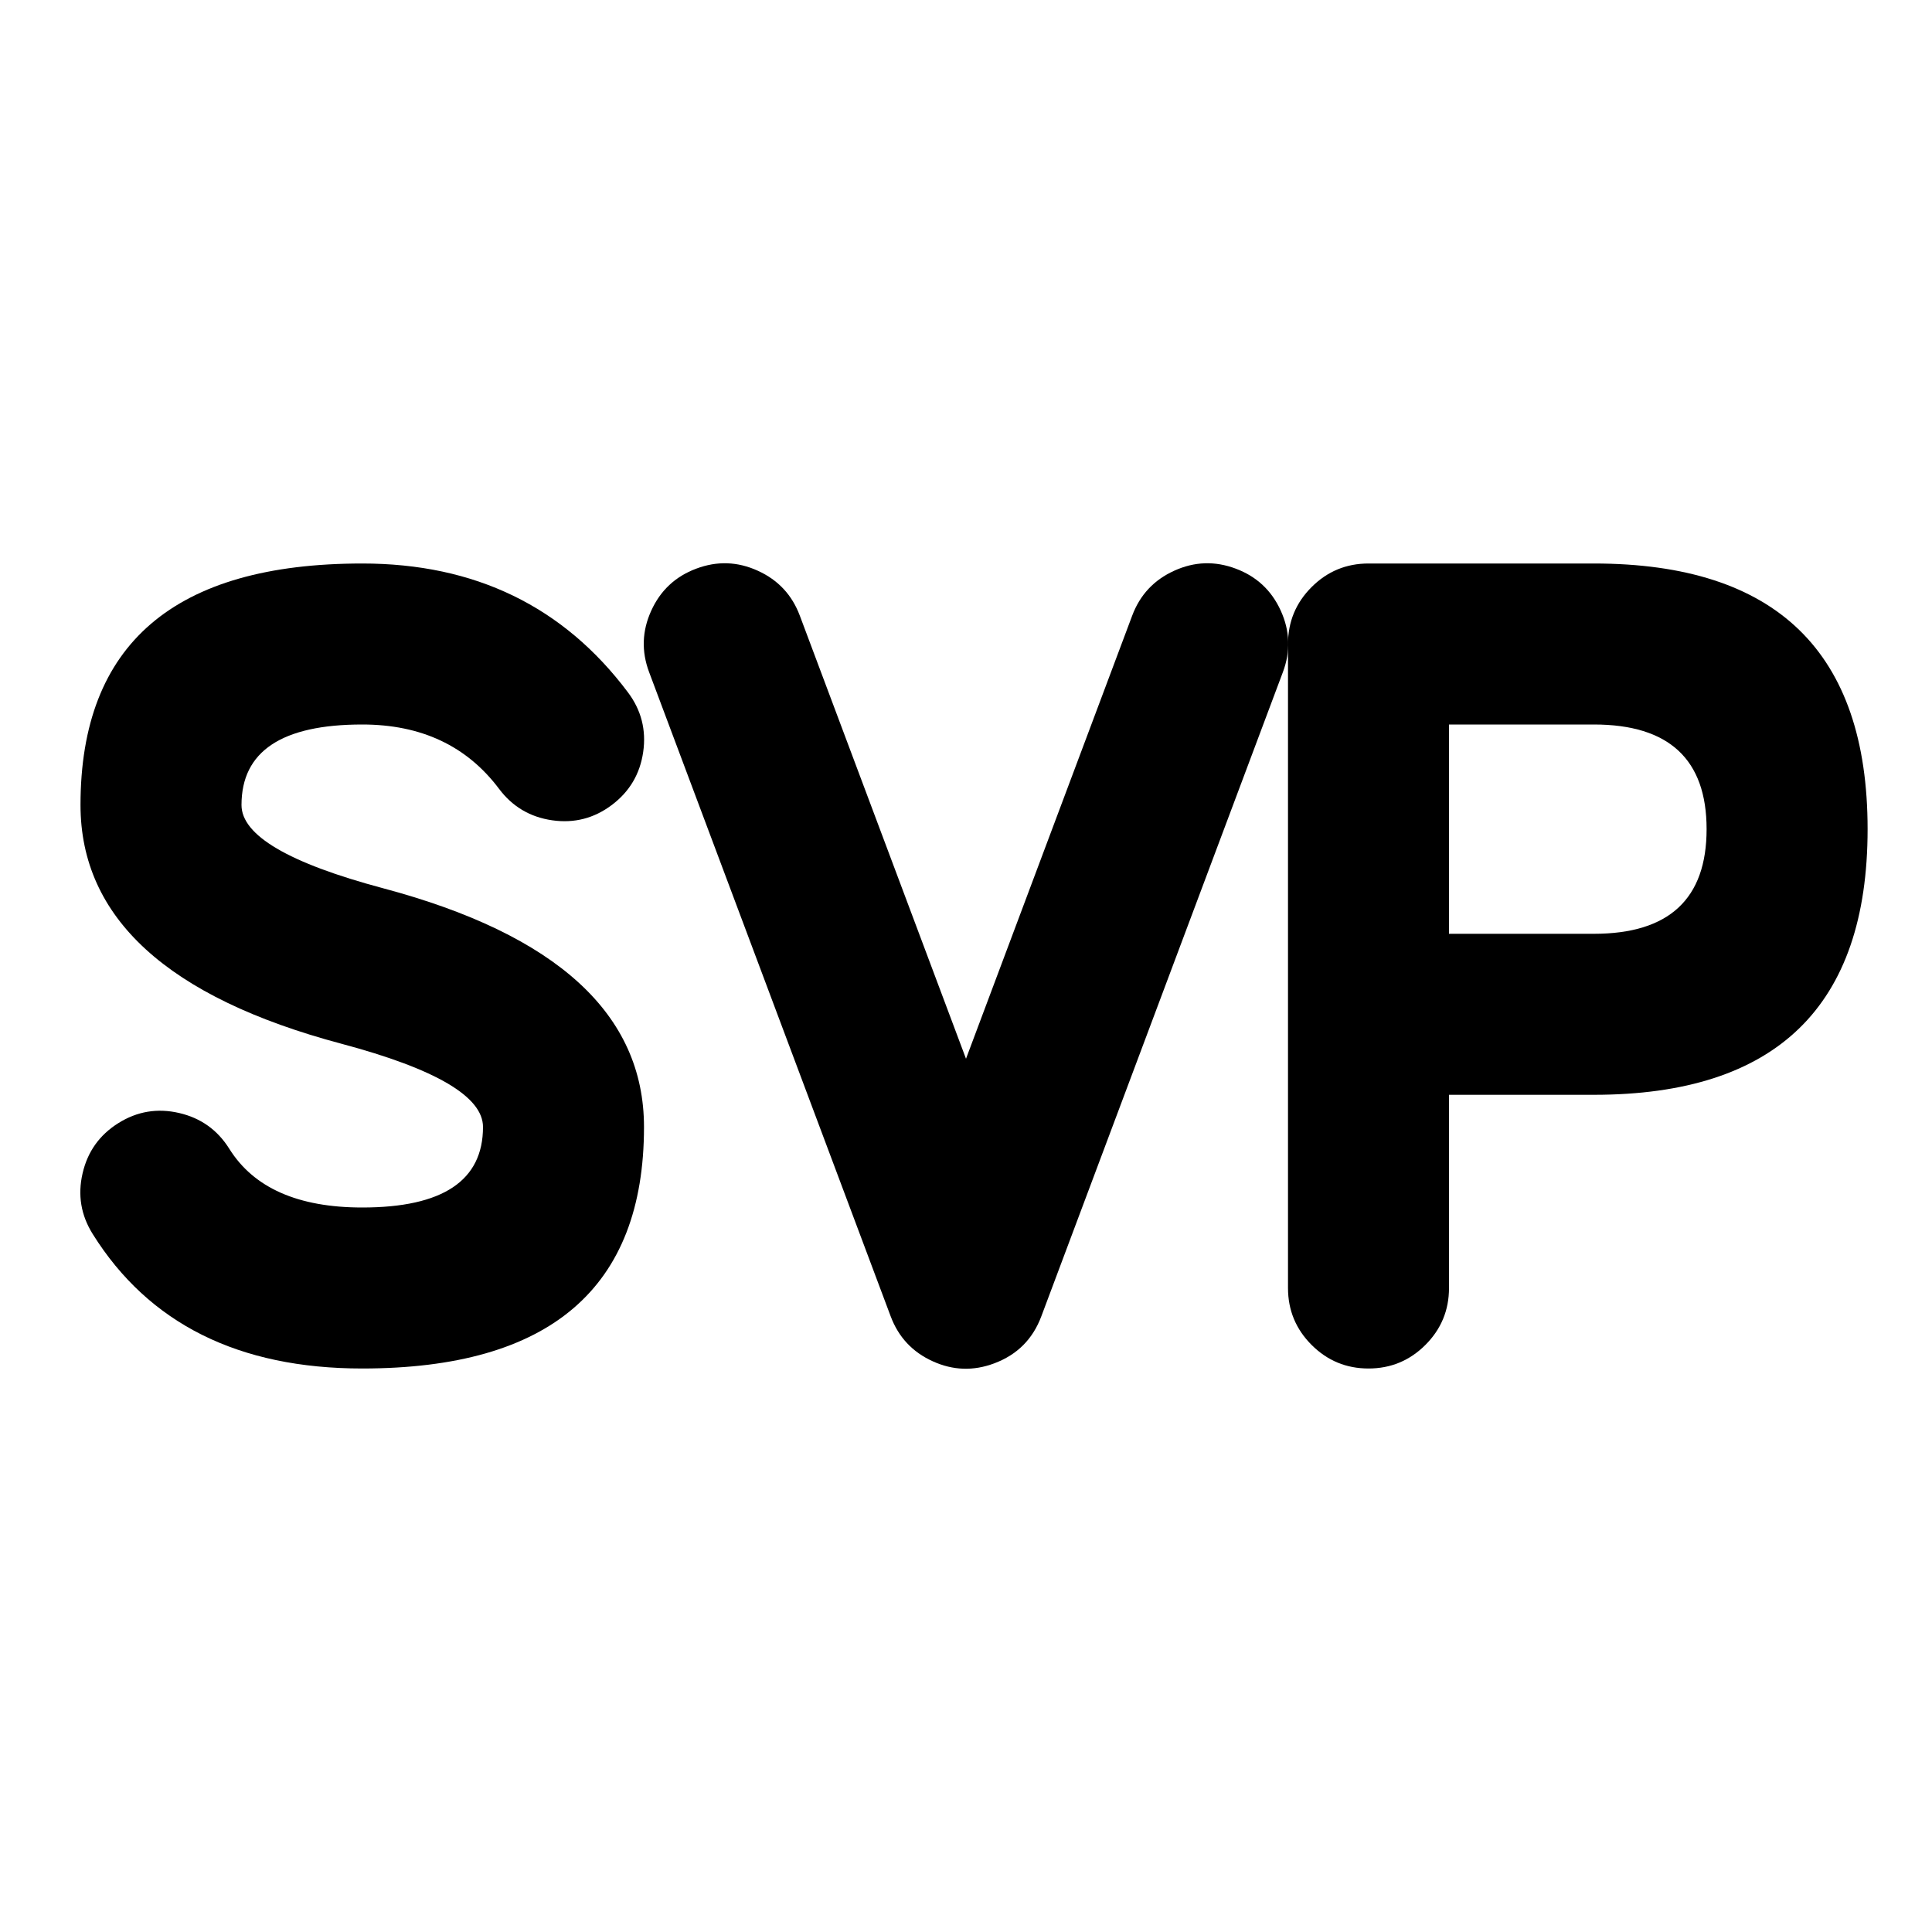
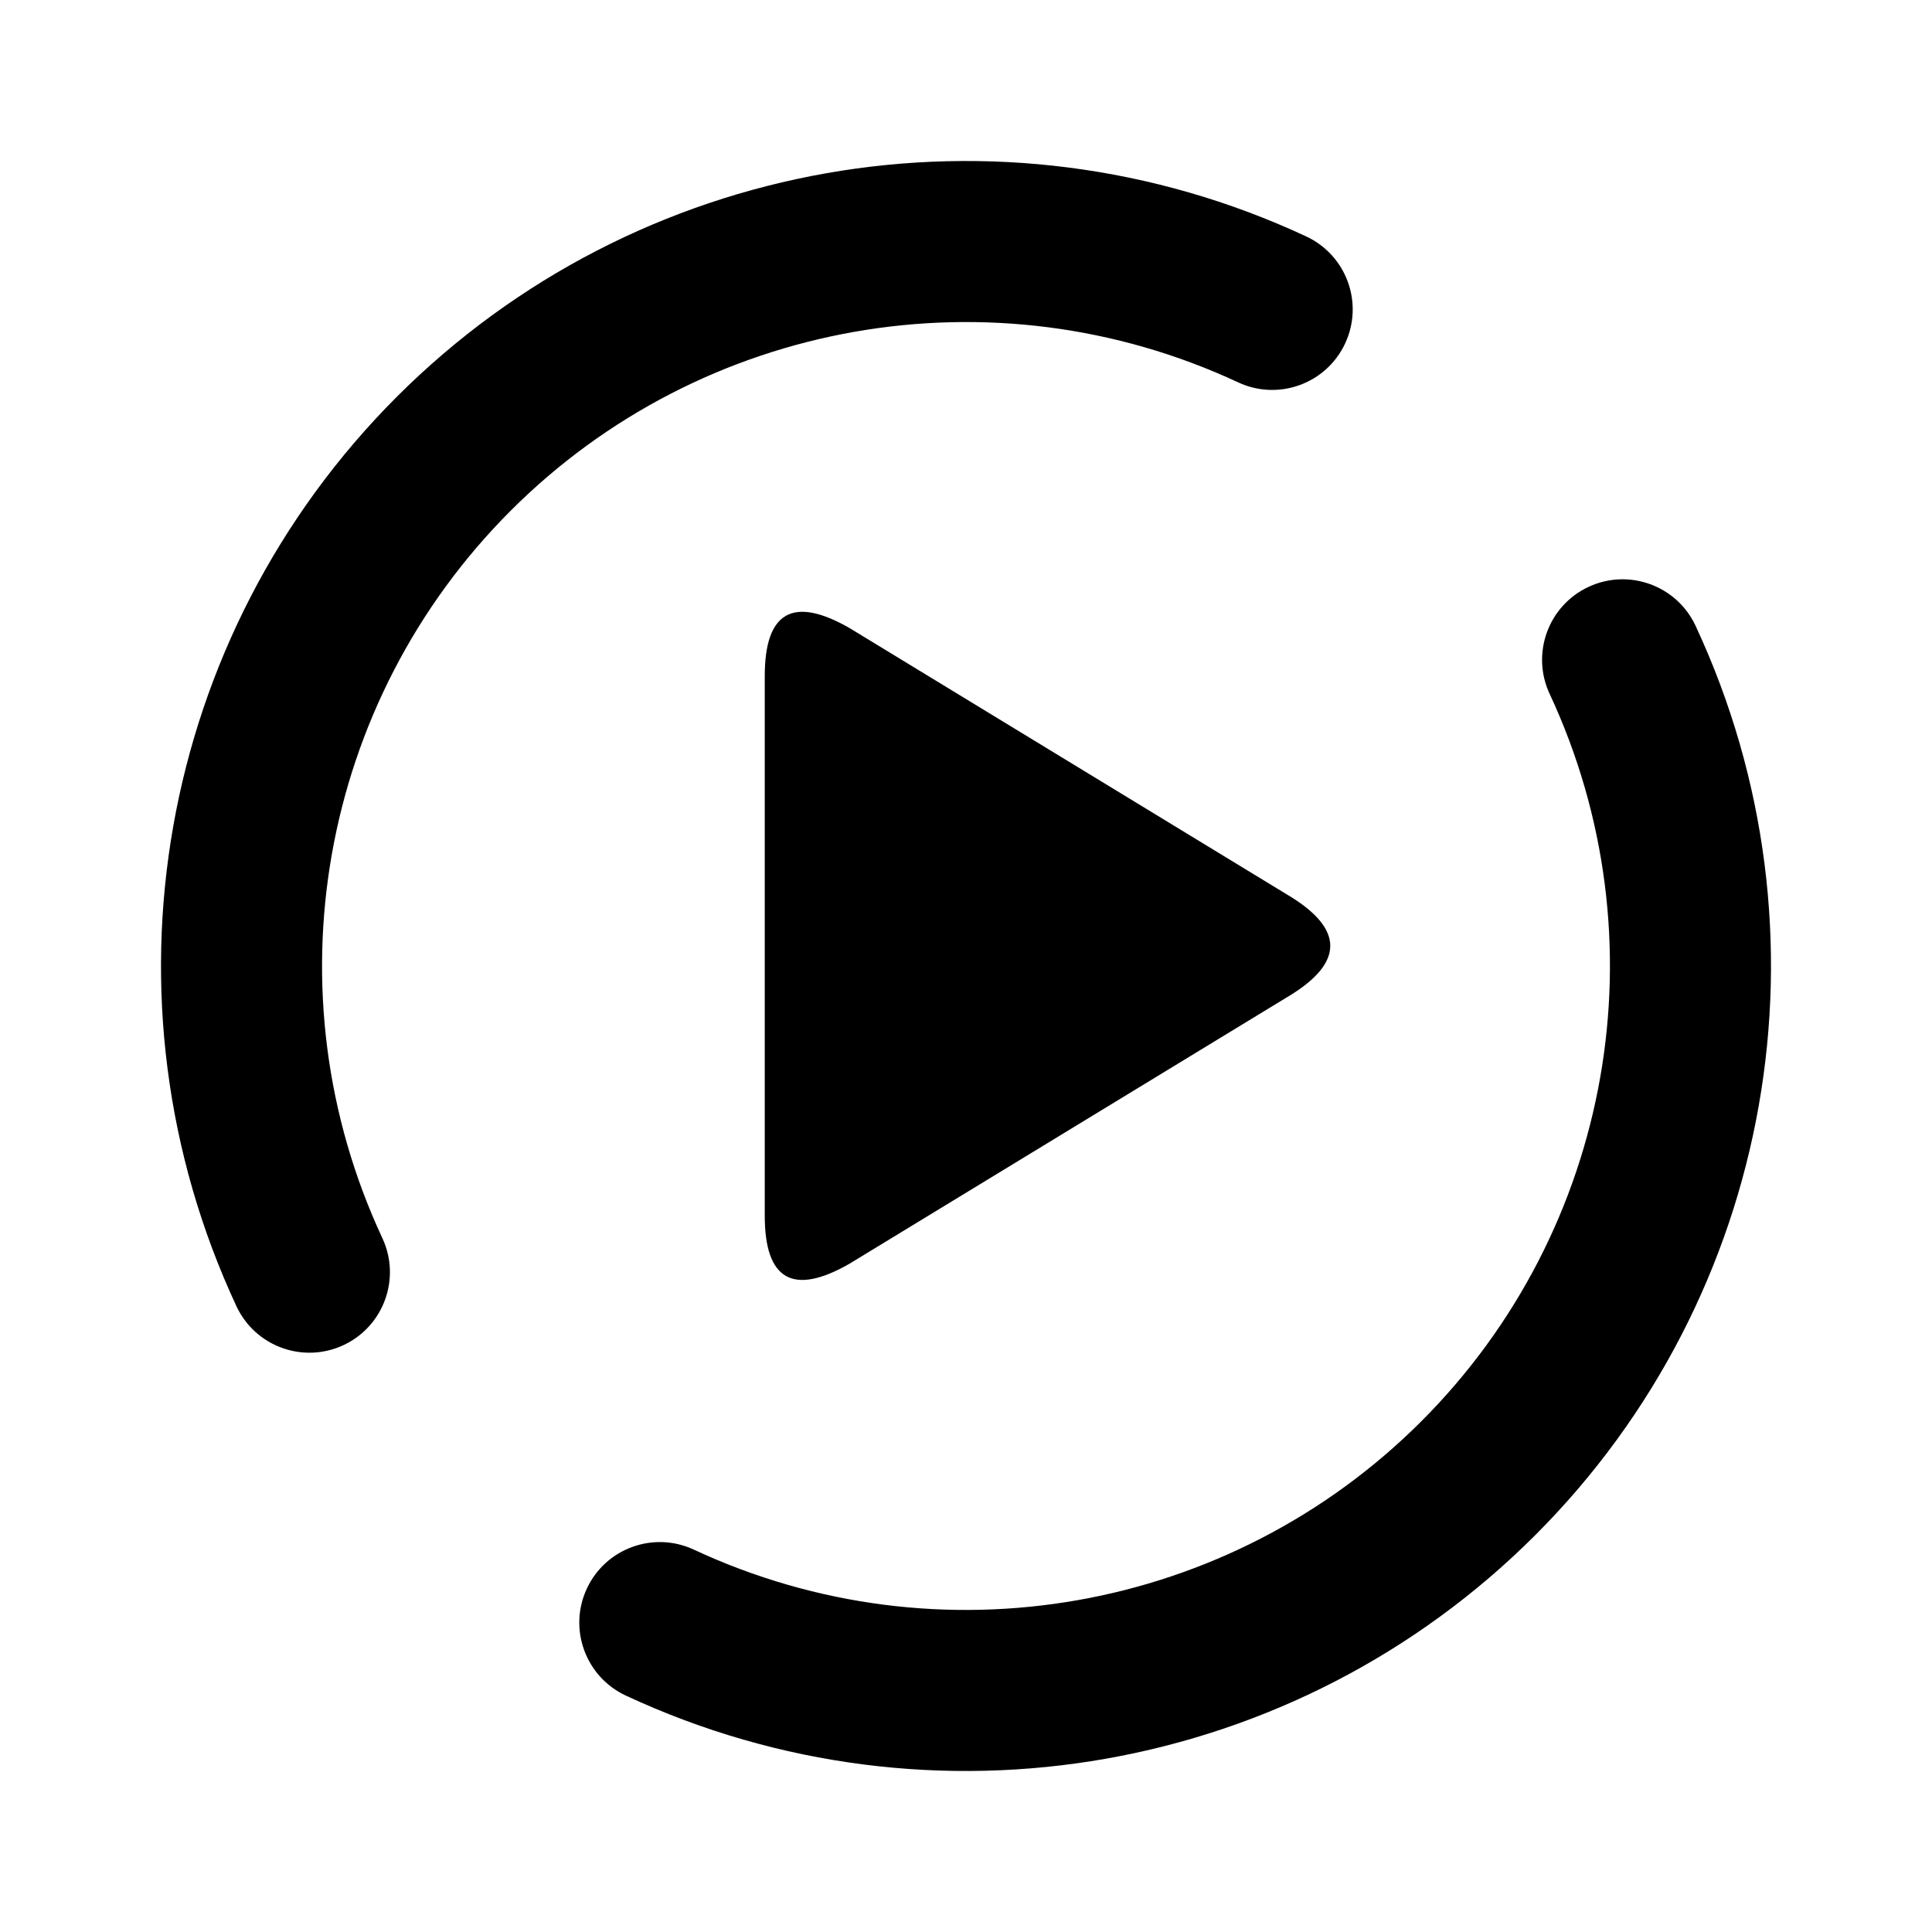
<svg xmlns="http://www.w3.org/2000/svg" width="24" height="24" viewBox="0 0 24 24">
  <defs />
-   <path fill="currentColor" d="M6.2,9.8 Q5.6,9 4.5,9 Q3,9 3,10 Q3,10.565 4.758,11.034 Q8,11.898 8,14 Q8,17 4.5,17 Q2.196,17 1.152,15.33 Q0.932,14.979 1.026,14.575 Q1.119,14.172 1.47,13.952 Q1.821,13.732 2.225,13.826 Q2.628,13.919 2.848,14.27 Q3.304,15 4.5,15 Q6,15 6,14 Q6,13.435 4.242,12.966 Q1,12.102 1,10 Q1,7 4.5,7 Q6.6,7 7.8,8.6 Q8.049,8.931 7.99,9.341 Q7.931,9.751 7.6,10 Q7.269,10.249 6.859,10.19 Q6.449,10.131 6.2,9.8 Z" />
-   <path fill="currentColor" d="M9.936,7.649 L12,13.152 L14.064,7.649 Q14.209,7.261 14.586,7.09 Q14.963,6.918 15.351,7.064 Q15.739,7.209 15.91,7.586 Q16.082,7.963 15.936,8.351 L12.936,16.351 Q12.777,16.777 12.351,16.936 Q11.963,17.082 11.586,16.91 Q11.209,16.739 11.064,16.351 L8.064,8.351 Q7.918,7.963 8.09,7.586 Q8.261,7.209 8.649,7.064 Q9.037,6.918 9.414,7.09 Q9.791,7.261 9.936,7.649 Z" />
-   <path fill="currentColor" d="M16,16 L16,8 Q16,7.586 16.293,7.293 Q16.586,7 17,7 L19.8,7 Q23.2,7 23.2,10.3 Q23.2,13.6 19.8,13.6 L18,13.6 L18,16 Q18,16.414 17.707,16.707 Q17.414,17 17,17 Q16.586,17 16.293,16.707 Q16,16.414 16,16 Z M18,11.6 L19.8,11.6 Q21.2,11.6 21.2,10.3 Q21.2,9 19.8,9 L18,9 L18,11.6 Z" />
+   <path fill="currentColor" d="M21.063,7.774 A10 10 0 0 1 7.774,21.063 A1 1 0 0 1 8.619,19.250 A8 8 0 0 0 19.250,8.619 A1 1 0 0 1 21.063,7.774 Z" />
+   <path fill="currentColor" d="M2.937,16.226 A10 10 0 0 1 16.226,2.937 A1 1 0 0 1 15.381,4.750 A8 8 0 0 0 4.750,15.381 A1 1 0 0 1 2.937,16.226 Z" />
+   <path fill="currentColor" d="M9.5,8.4 Q9.5,7.2 10.55,7.8 L16.05,11.15 Q17,11.75 16.05,12.35 L10.55,15.7 Q9.5,16.3 9.5,15.1 Z" />
</svg>
